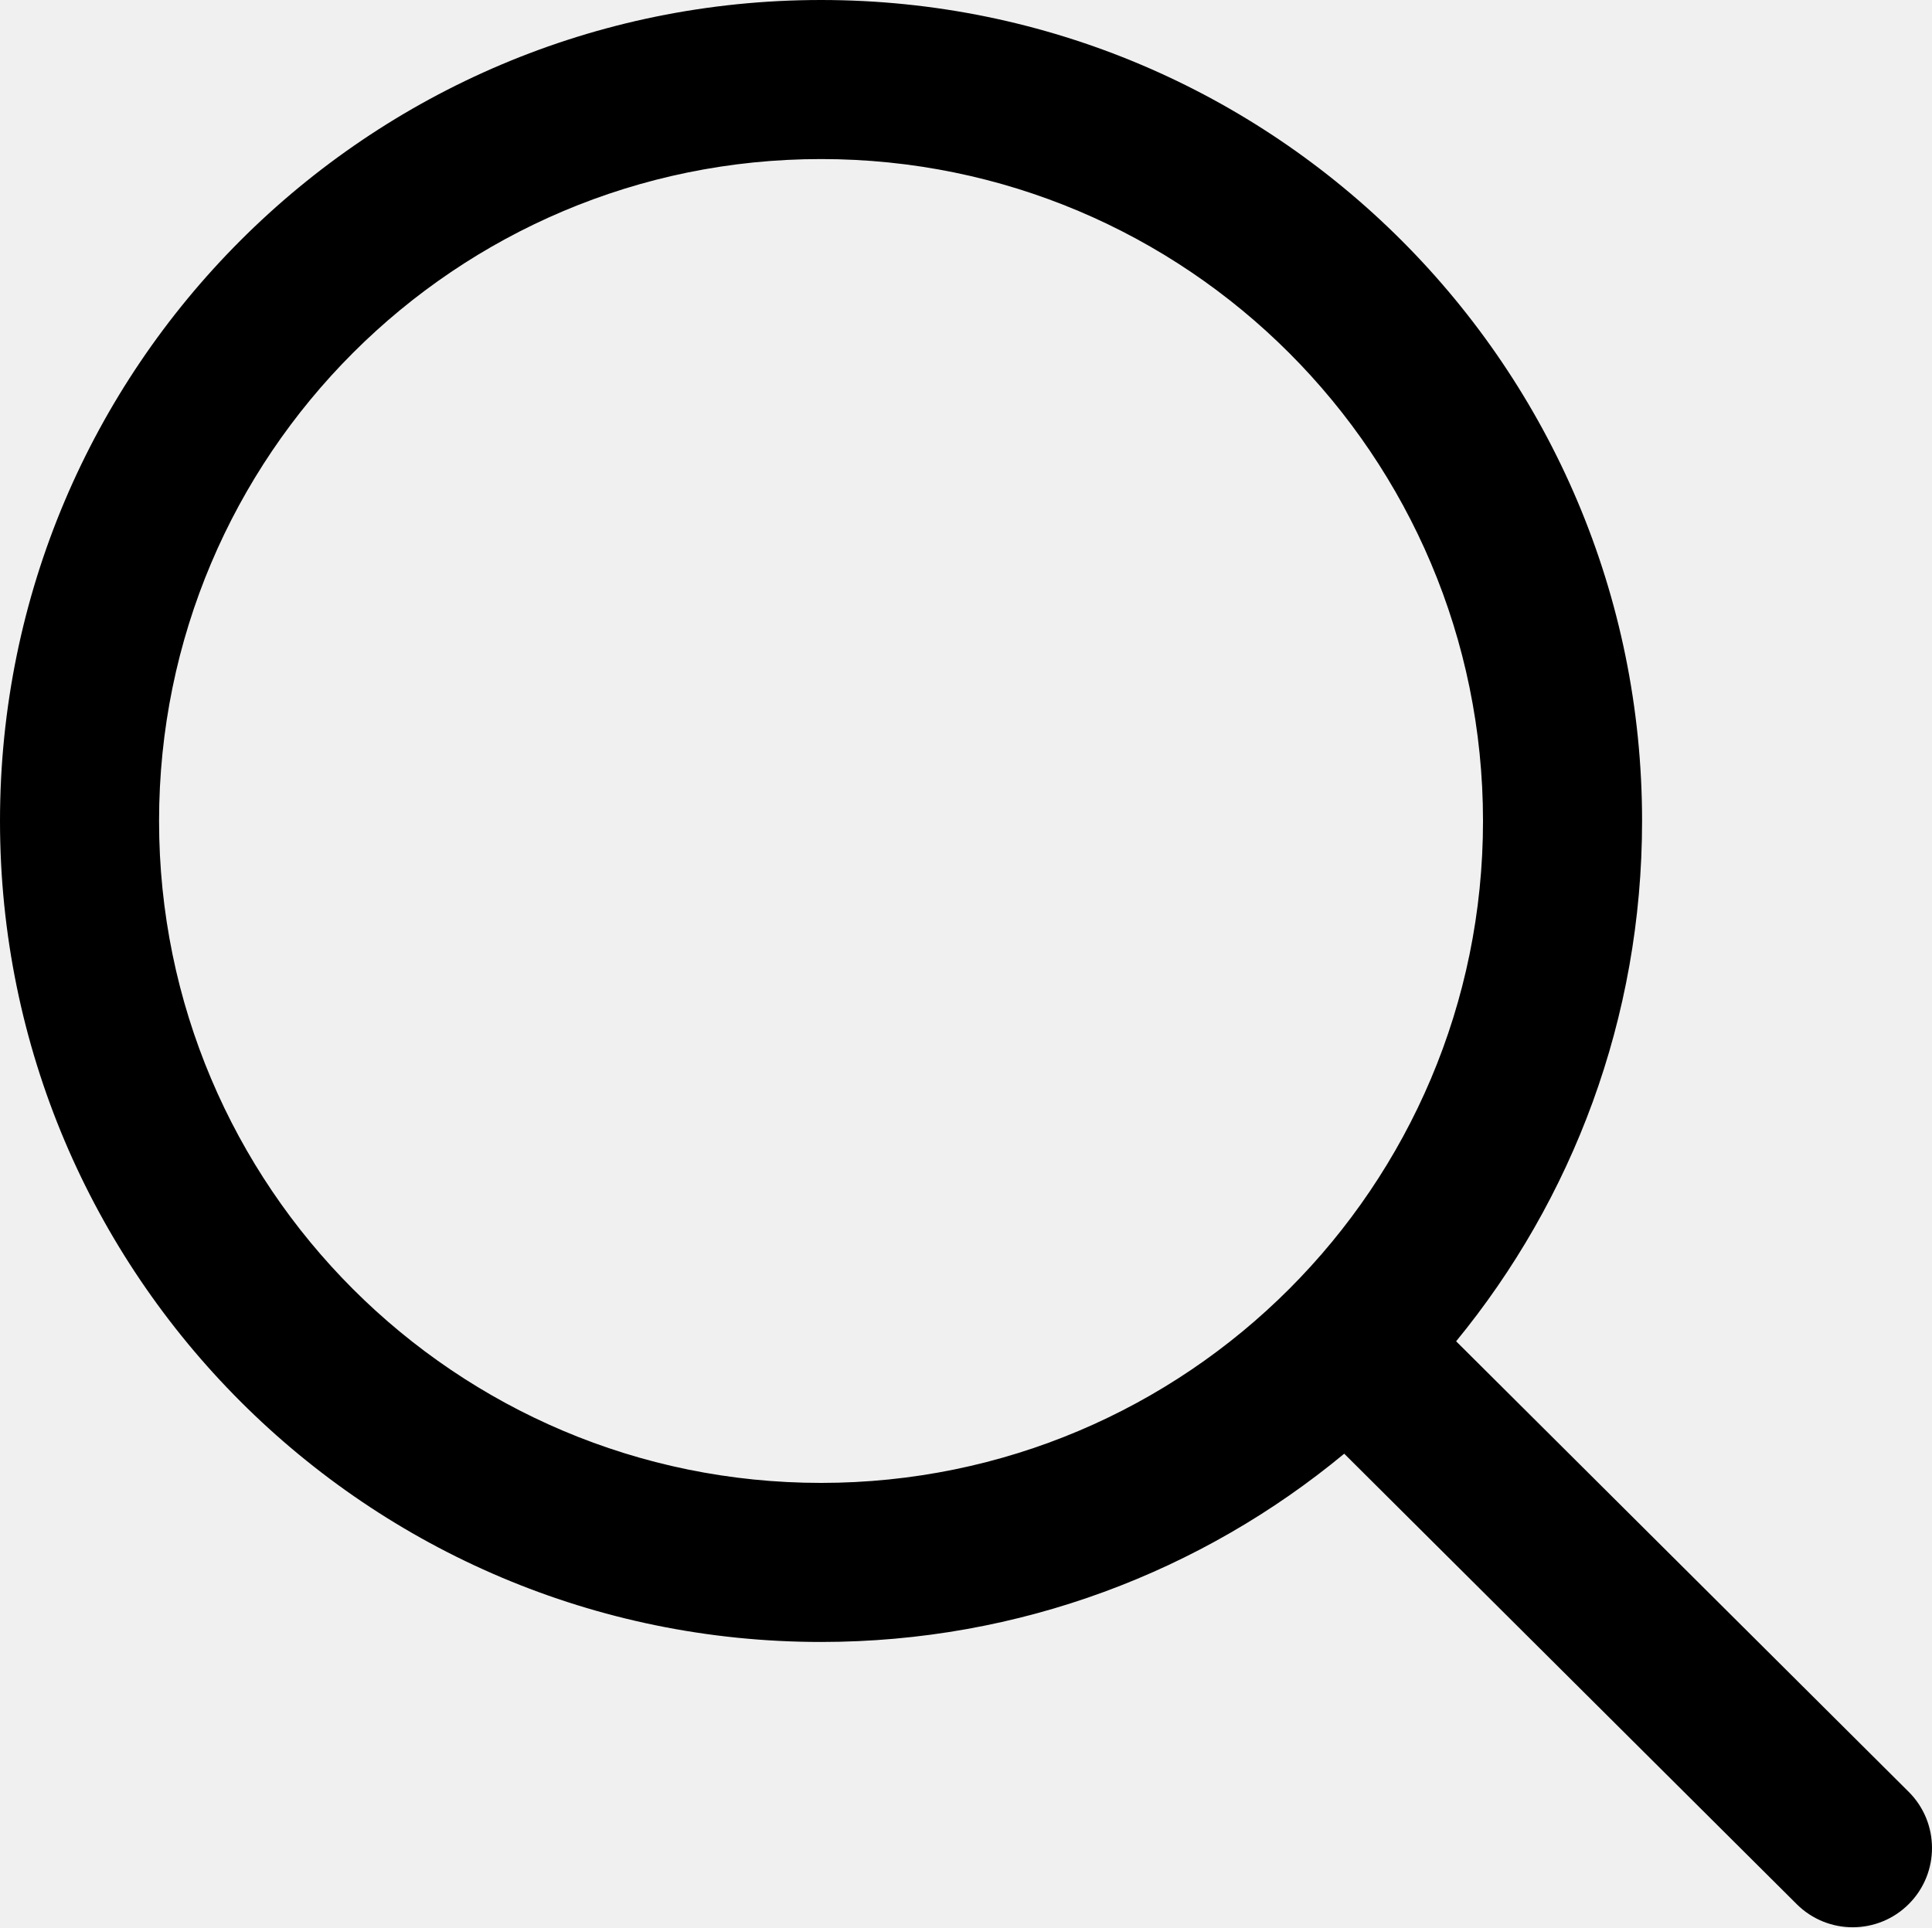
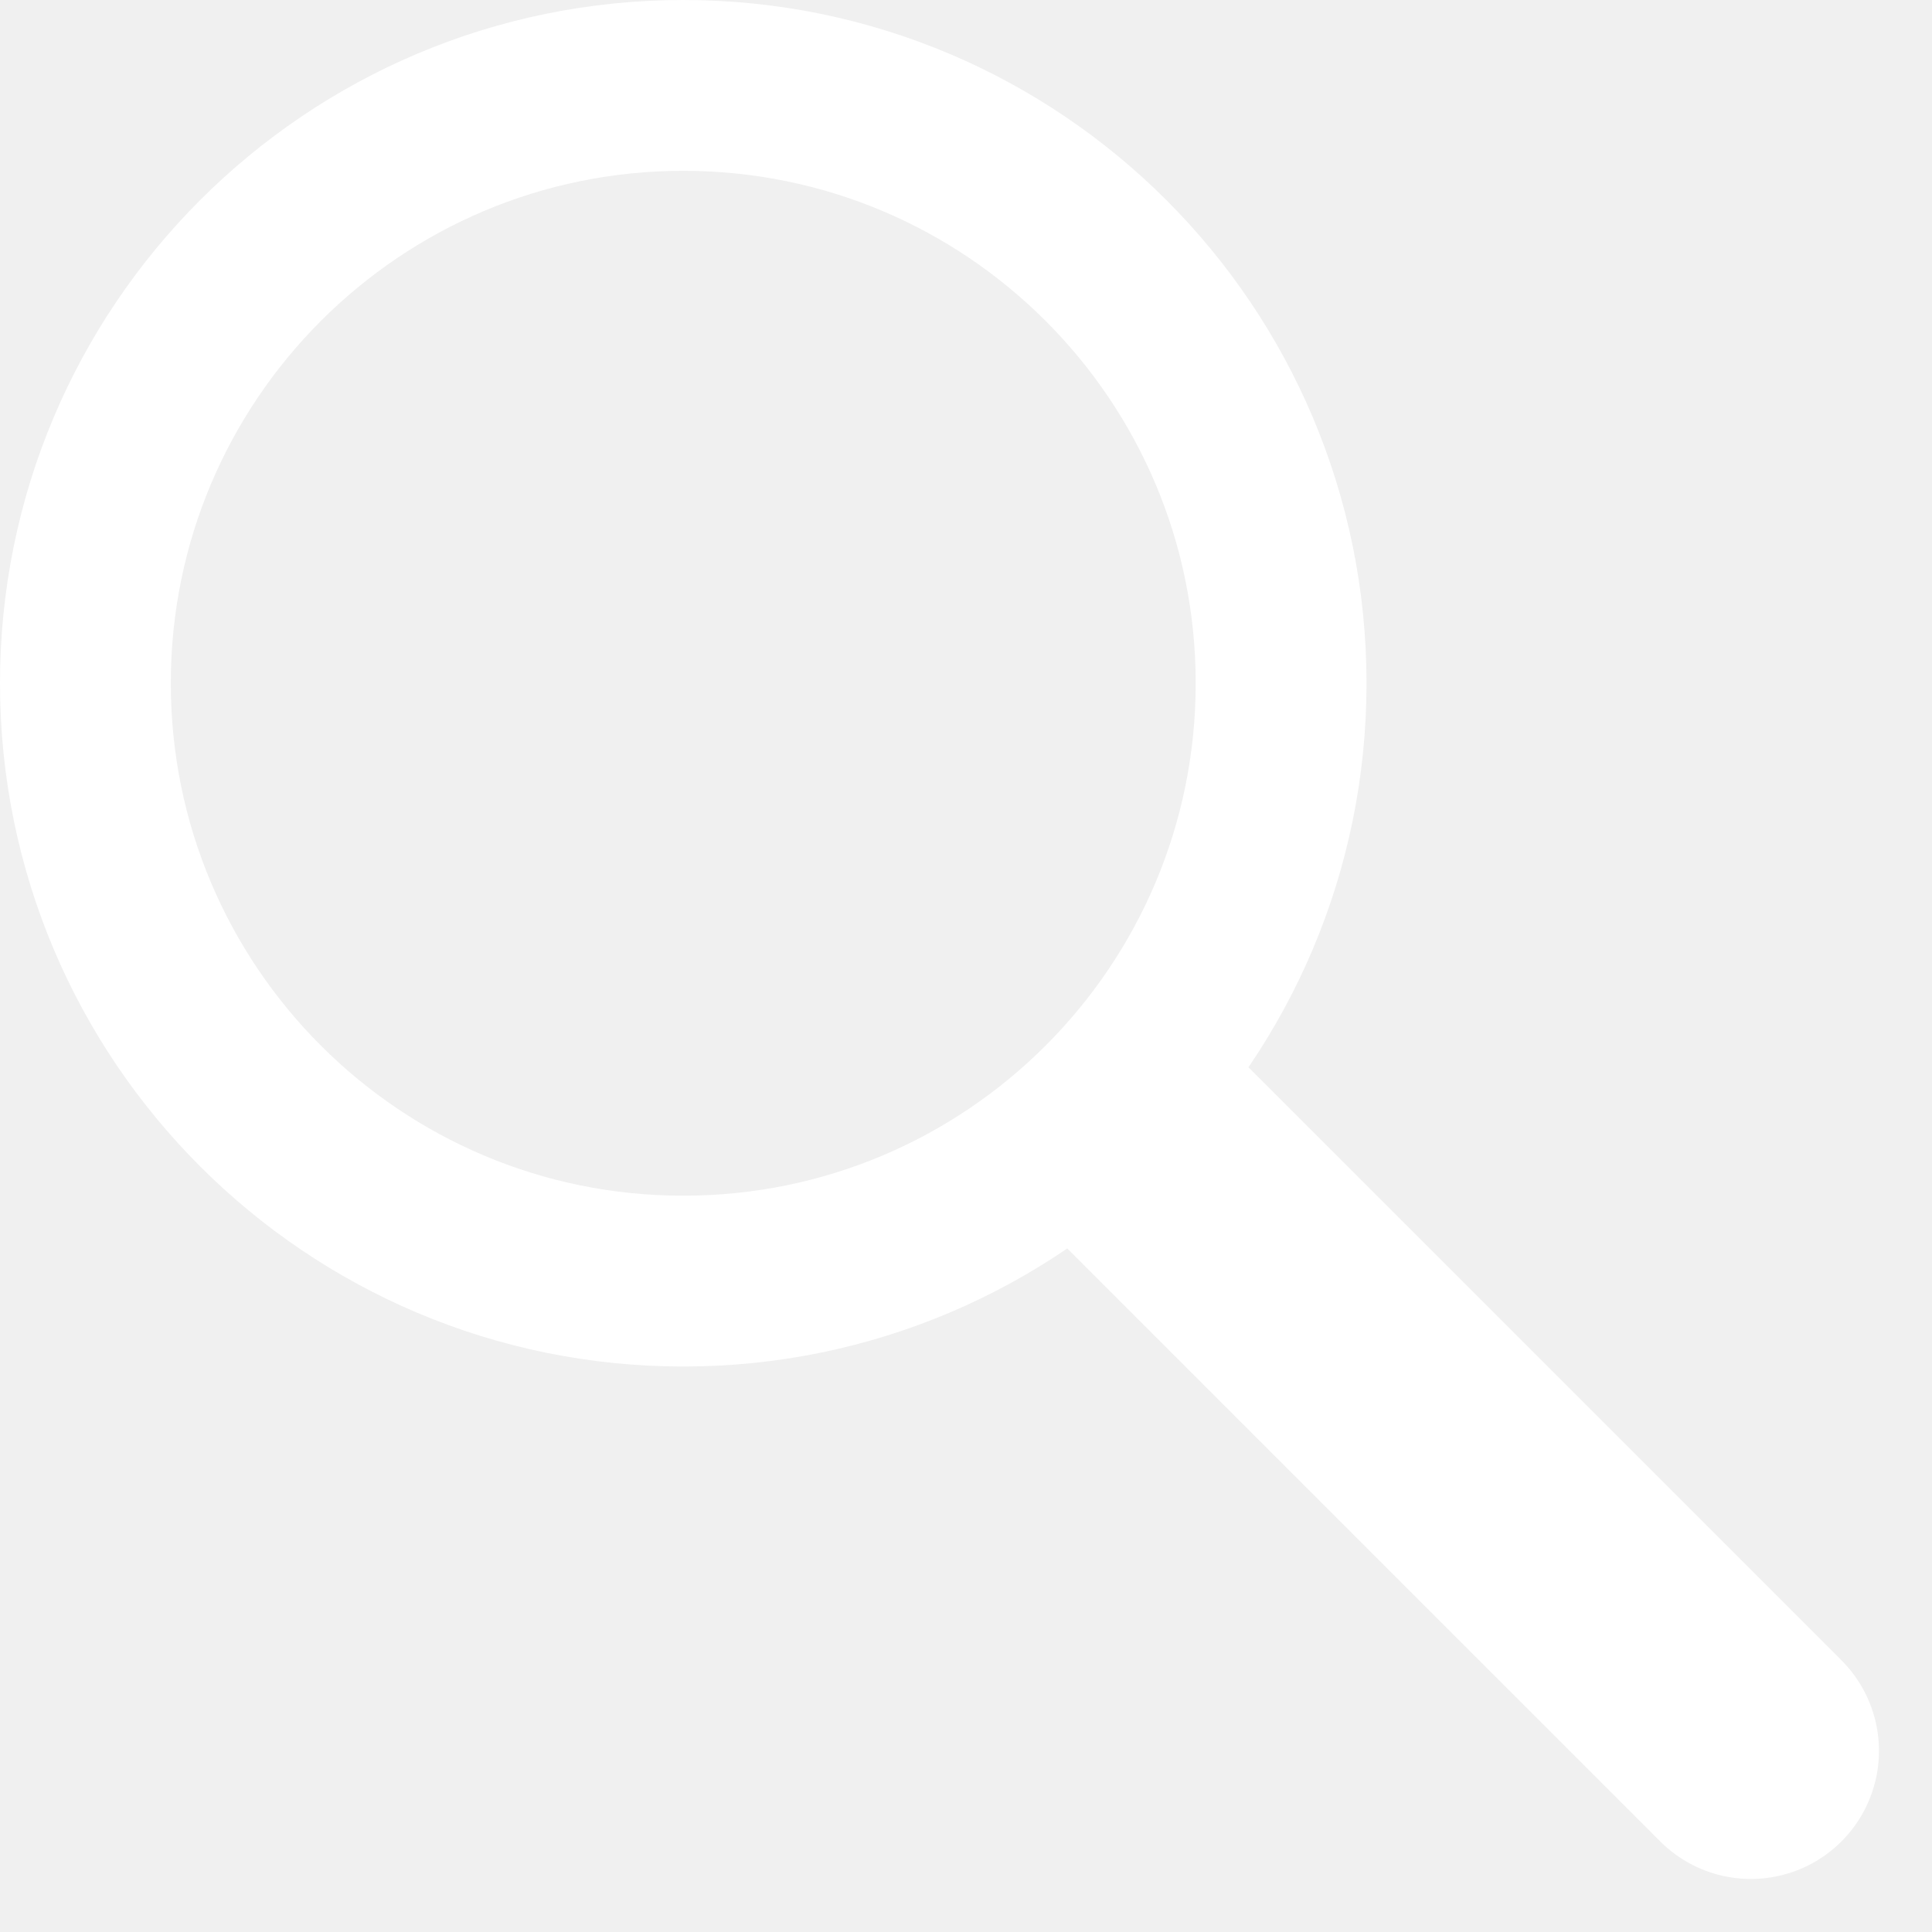
- <svg xmlns="http://www.w3.org/2000/svg" shape-rendering="geometricPrecision" text-rendering="geometricPrecision" image-rendering="optimizeQuality" fill-rule="evenodd" clip-rule="evenodd" viewBox="0 0 512 510.784">
-   <path fill-rule="nonzero" d="M217.587 0c60.082 0 114.478 24.36 153.849 63.73 39.371 39.371 63.731 93.782 63.731 153.857 0 52.338-18.484 100.353-49.276 137.893l119.914 119.387c8.228 8.183 8.264 21.495.081 29.722s-21.495 8.264-29.722.081l-119.93-119.395c-37.641 31.166-85.957 49.892-138.647 49.892-60.075 0-114.486-24.36-153.857-63.731C24.36 332.065 0 277.669 0 217.587 0 157.512 24.36 103.101 63.73 63.73 103.101 24.36 157.512 0 217.587 0zm124.046 93.533c-31.737-31.737-75.605-51.379-124.046-51.379-48.448 0-92.317 19.642-124.054 51.379-31.737 31.737-51.379 75.606-51.379 124.054 0 48.441 19.642 92.309 51.379 124.046 31.737 31.737 75.606 51.379 124.054 51.379 48.441 0 92.309-19.642 124.046-51.379 31.737-31.737 51.379-75.605 51.379-124.046 0-48.448-19.642-92.317-51.379-124.054z" />
+ <svg xmlns="http://www.w3.org/2000/svg" width="22.621" height="22.621" viewBox="0 0 22.621 22.621">
+   <g id="Group_143" data-name="Group 143" transform="translate(-1827 -111)">
+     <g id="Ellipse_14" data-name="Ellipse 14" transform="translate(1827 111)" fill="none" stroke="#fff" stroke-width="2">
+       <circle cx="8" cy="8" r="8" stroke="none" />
+       <circle cx="8" cy="8" r="7" fill="none" />
+     </g>
+     <line id="Line_126" data-name="Line 126" x2="7" y2="7" transform="translate(1840.5 124.5)" fill="none" stroke="#fff" stroke-linecap="round" stroke-width="3" />
+   </g>
</svg>
